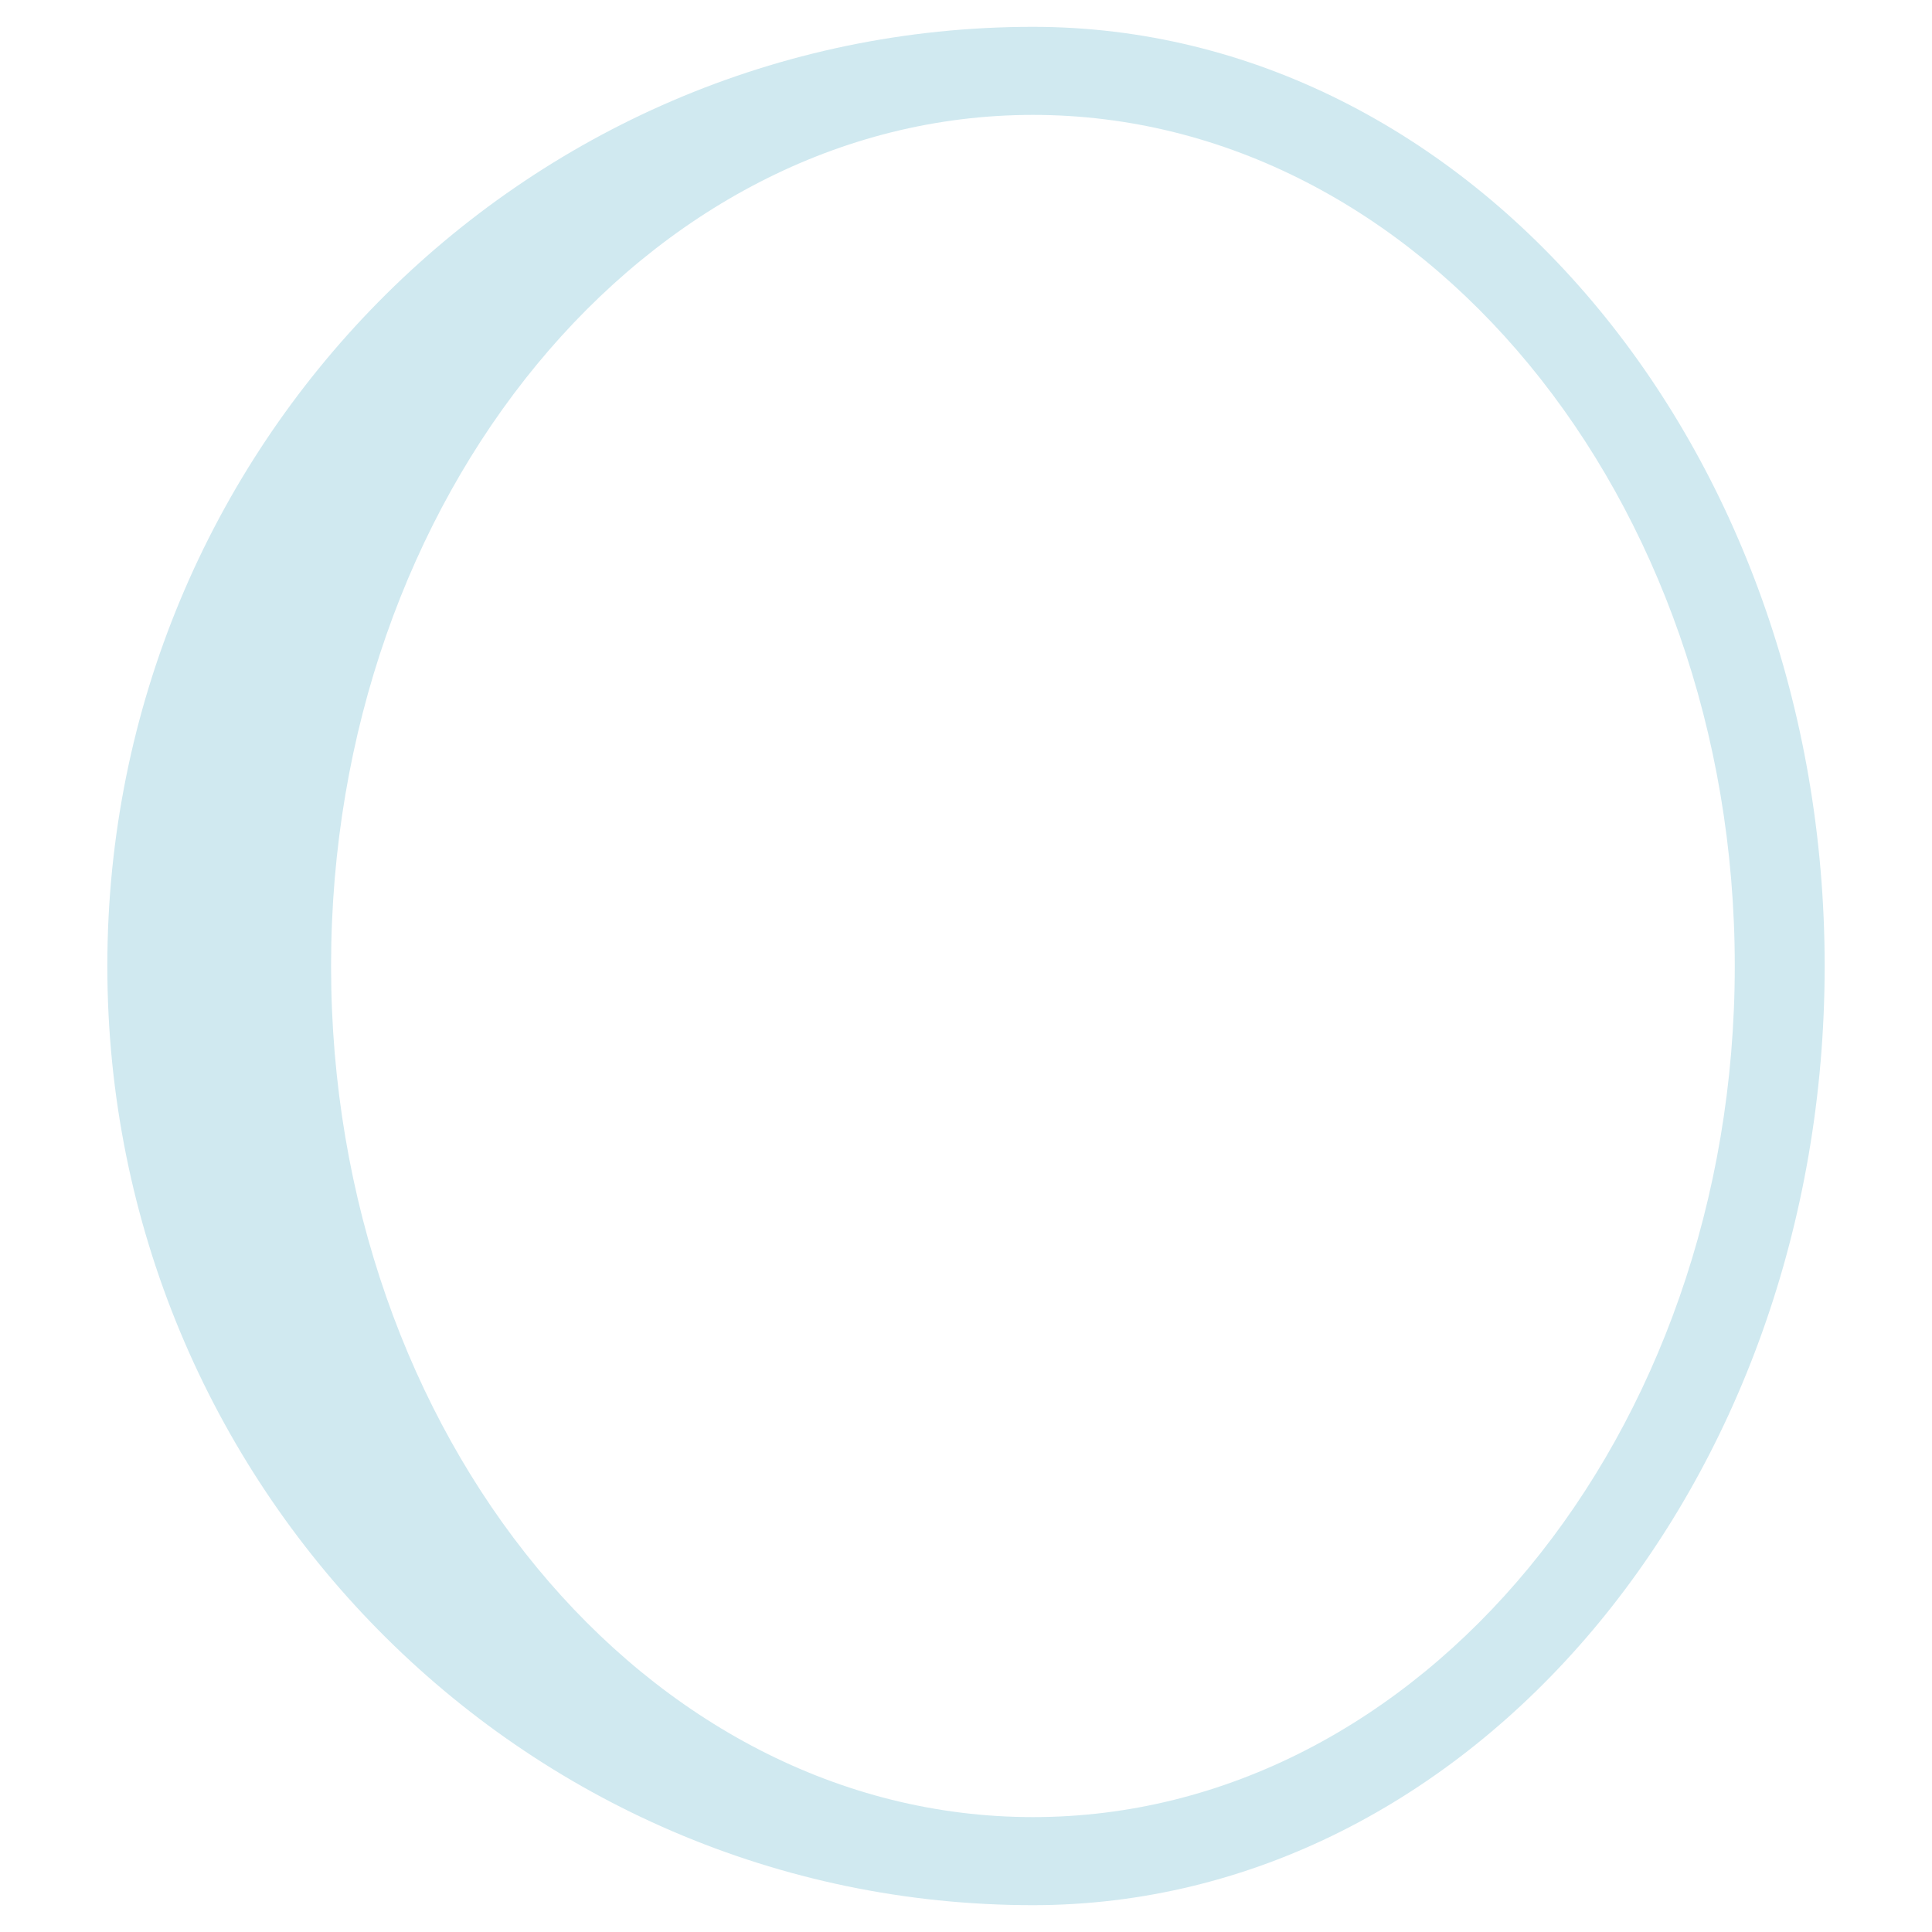
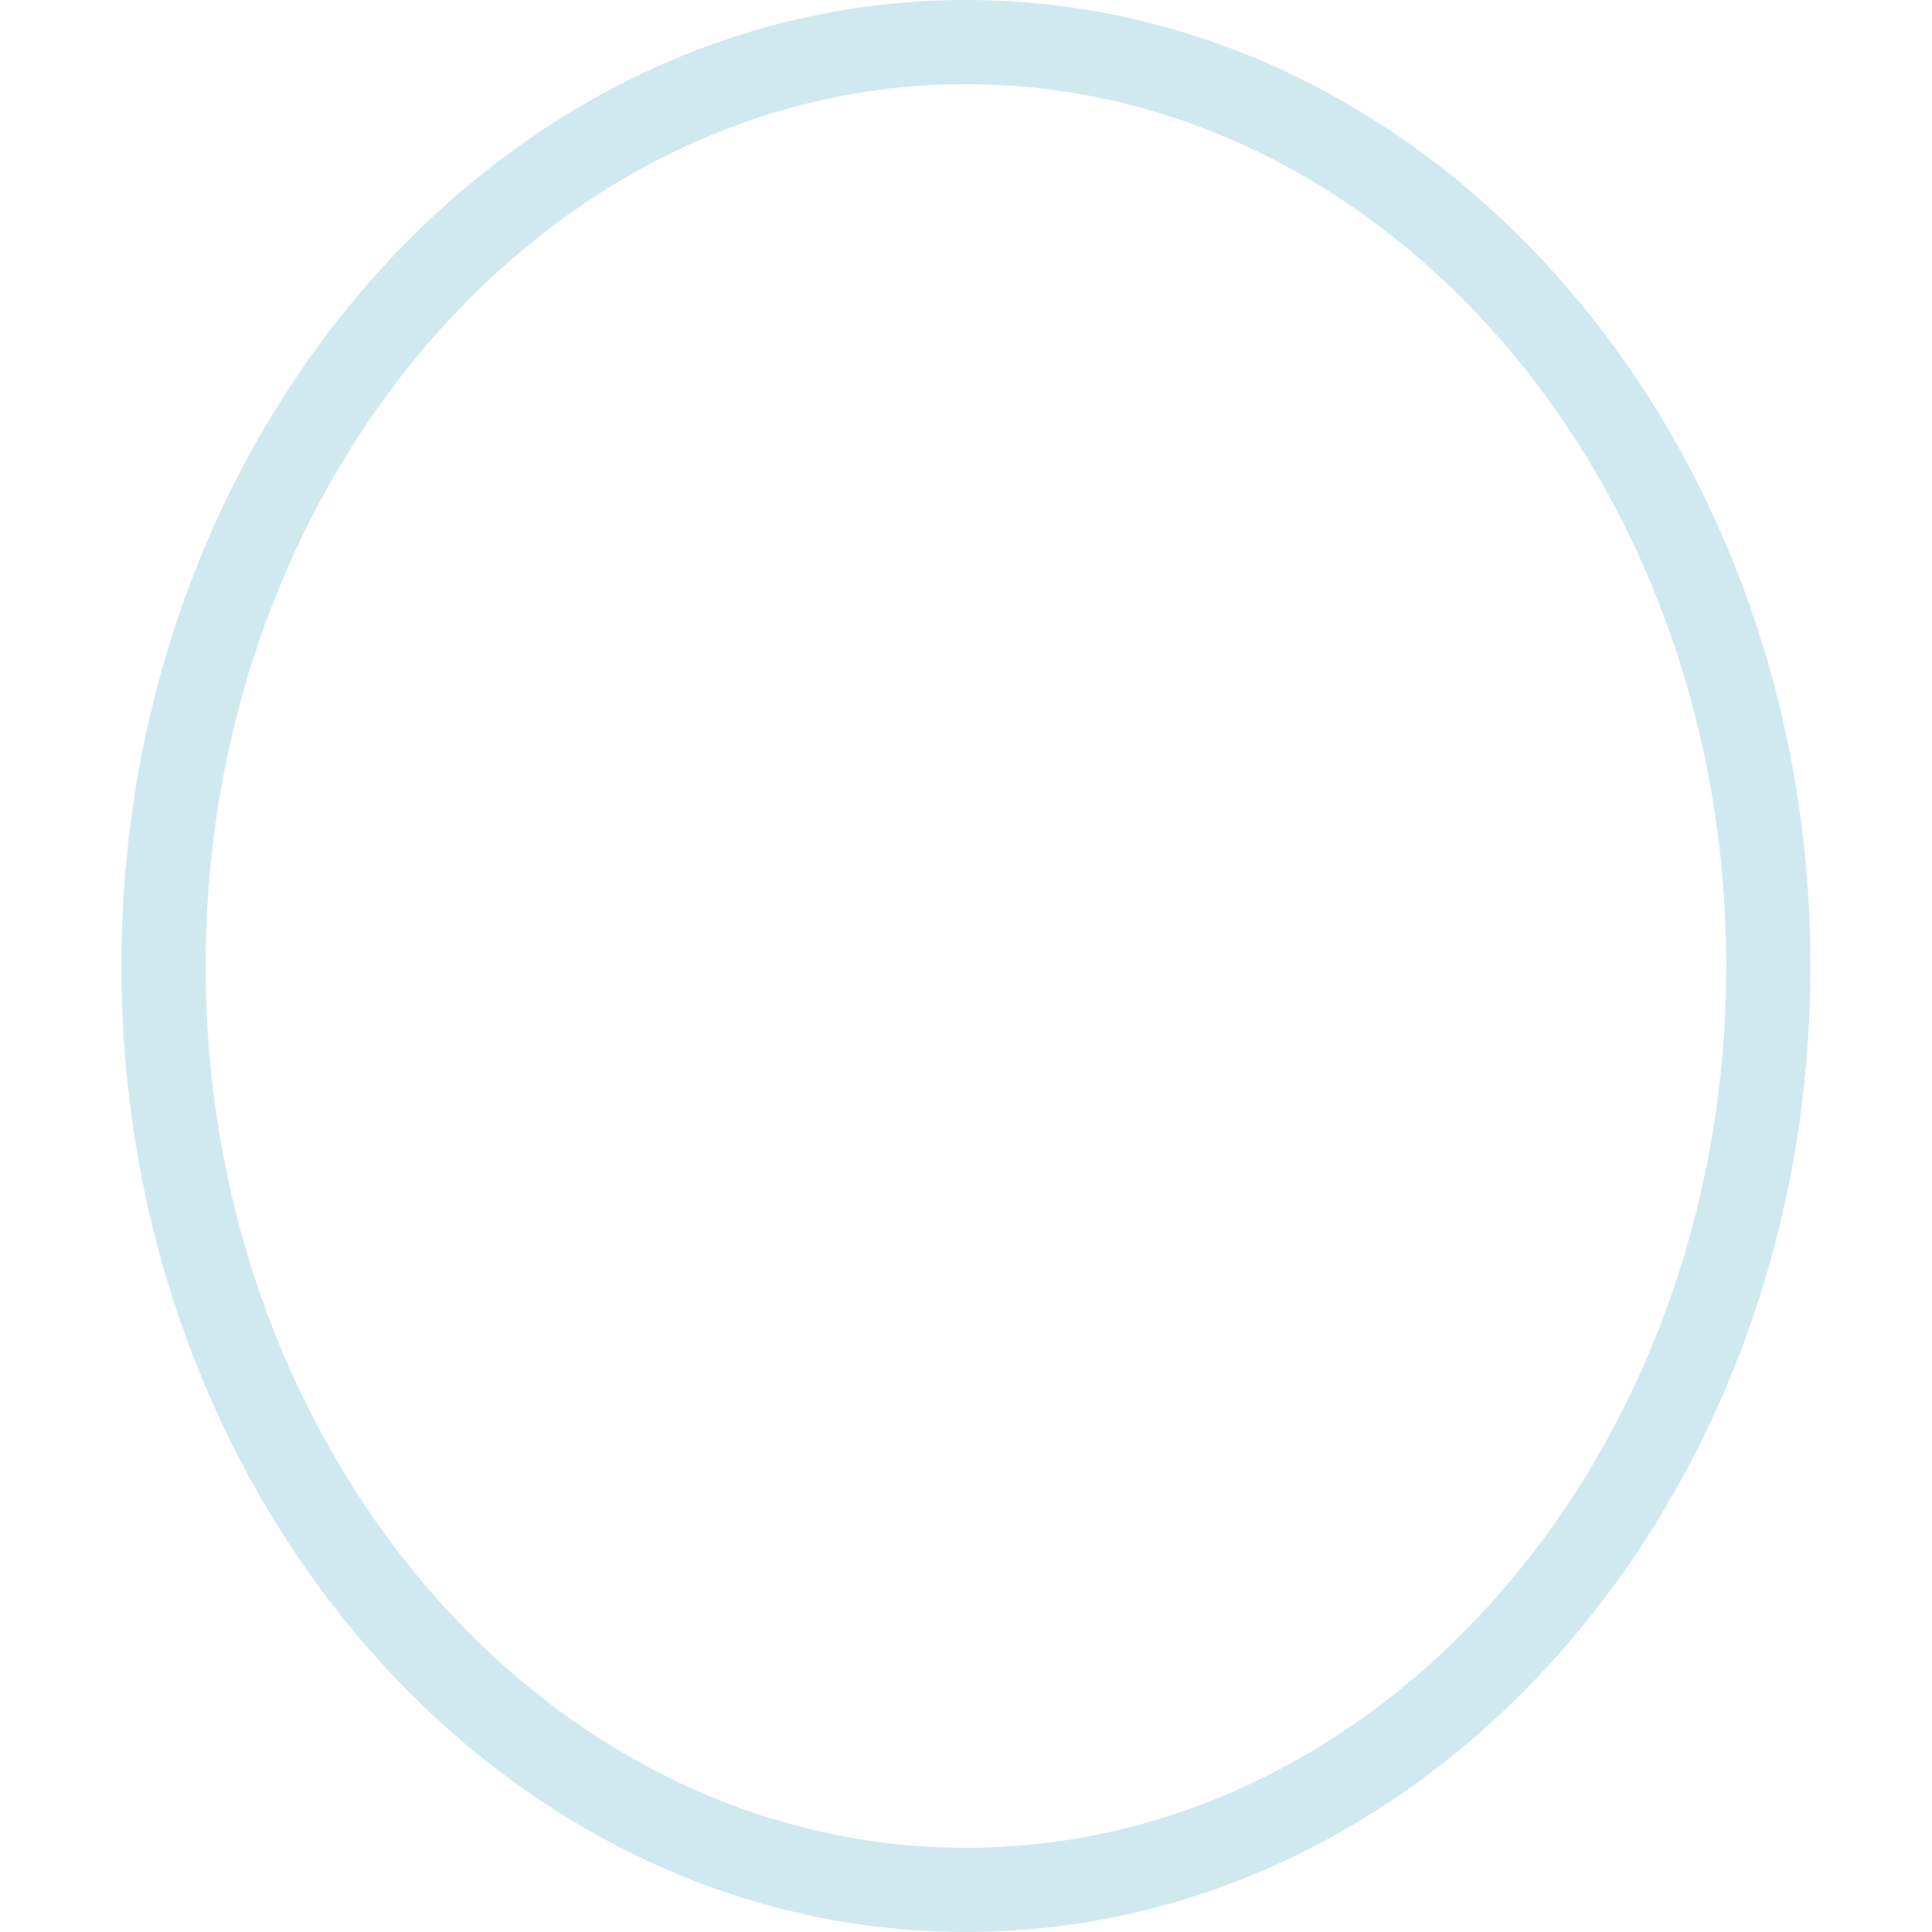
- <svg xmlns="http://www.w3.org/2000/svg" width="36px" height="36px" viewBox="0 0 36 36" version="1.1">
-   <defs />
-   <g id="toolbar" stroke="none" stroke-width="1" fill="none" fill-rule="evenodd">
-     <g id="container" fill="#D0E9F0">
-       <path d="M19.248,33.859 C12.036,33.859 6.169,26.745 6.169,18 C6.169,9.255 12.036,2.141 19.248,2.141 C26.458,2.141 32.325,9.255 32.325,18 C32.325,26.745 26.458,33.859 19.248,33.859 M19.248,0.5 C9.721,0.5 2,8.336 2,18 C2,27.665 9.721,35.5 19.248,35.5 C27.394,35.5 34,27.665 34,18 C34,8.336 27.394,0.5 19.248,0.5" />
-     </g>
-   </g>
+ <svg xmlns="http://www.w3.org/2000/svg" id="Layer_30" data-name="Layer 30" viewBox="0 0 456.12 521.79" width="36px" height="36px">
+   <defs>
+     <style>.cls-1{fill:#d0e9f0;}</style>
+   </defs>
+   <path class="cls-1" d="M640.36,249.05c113.22,0,205.33,106.84,205.33,238.16S753.58,725.37,640.36,725.37,435,618.53,435,487.21s92.11-238.16,205.32-238.16m0-22.73c-126,0-228.06,116.8-228.06,260.89S514.41,748.1,640.36,748.1,868.43,631.3,868.43,487.21,766.32,226.32,640.36,226.32Z" transform="translate(-412.3 -226.32)" />
</svg>
